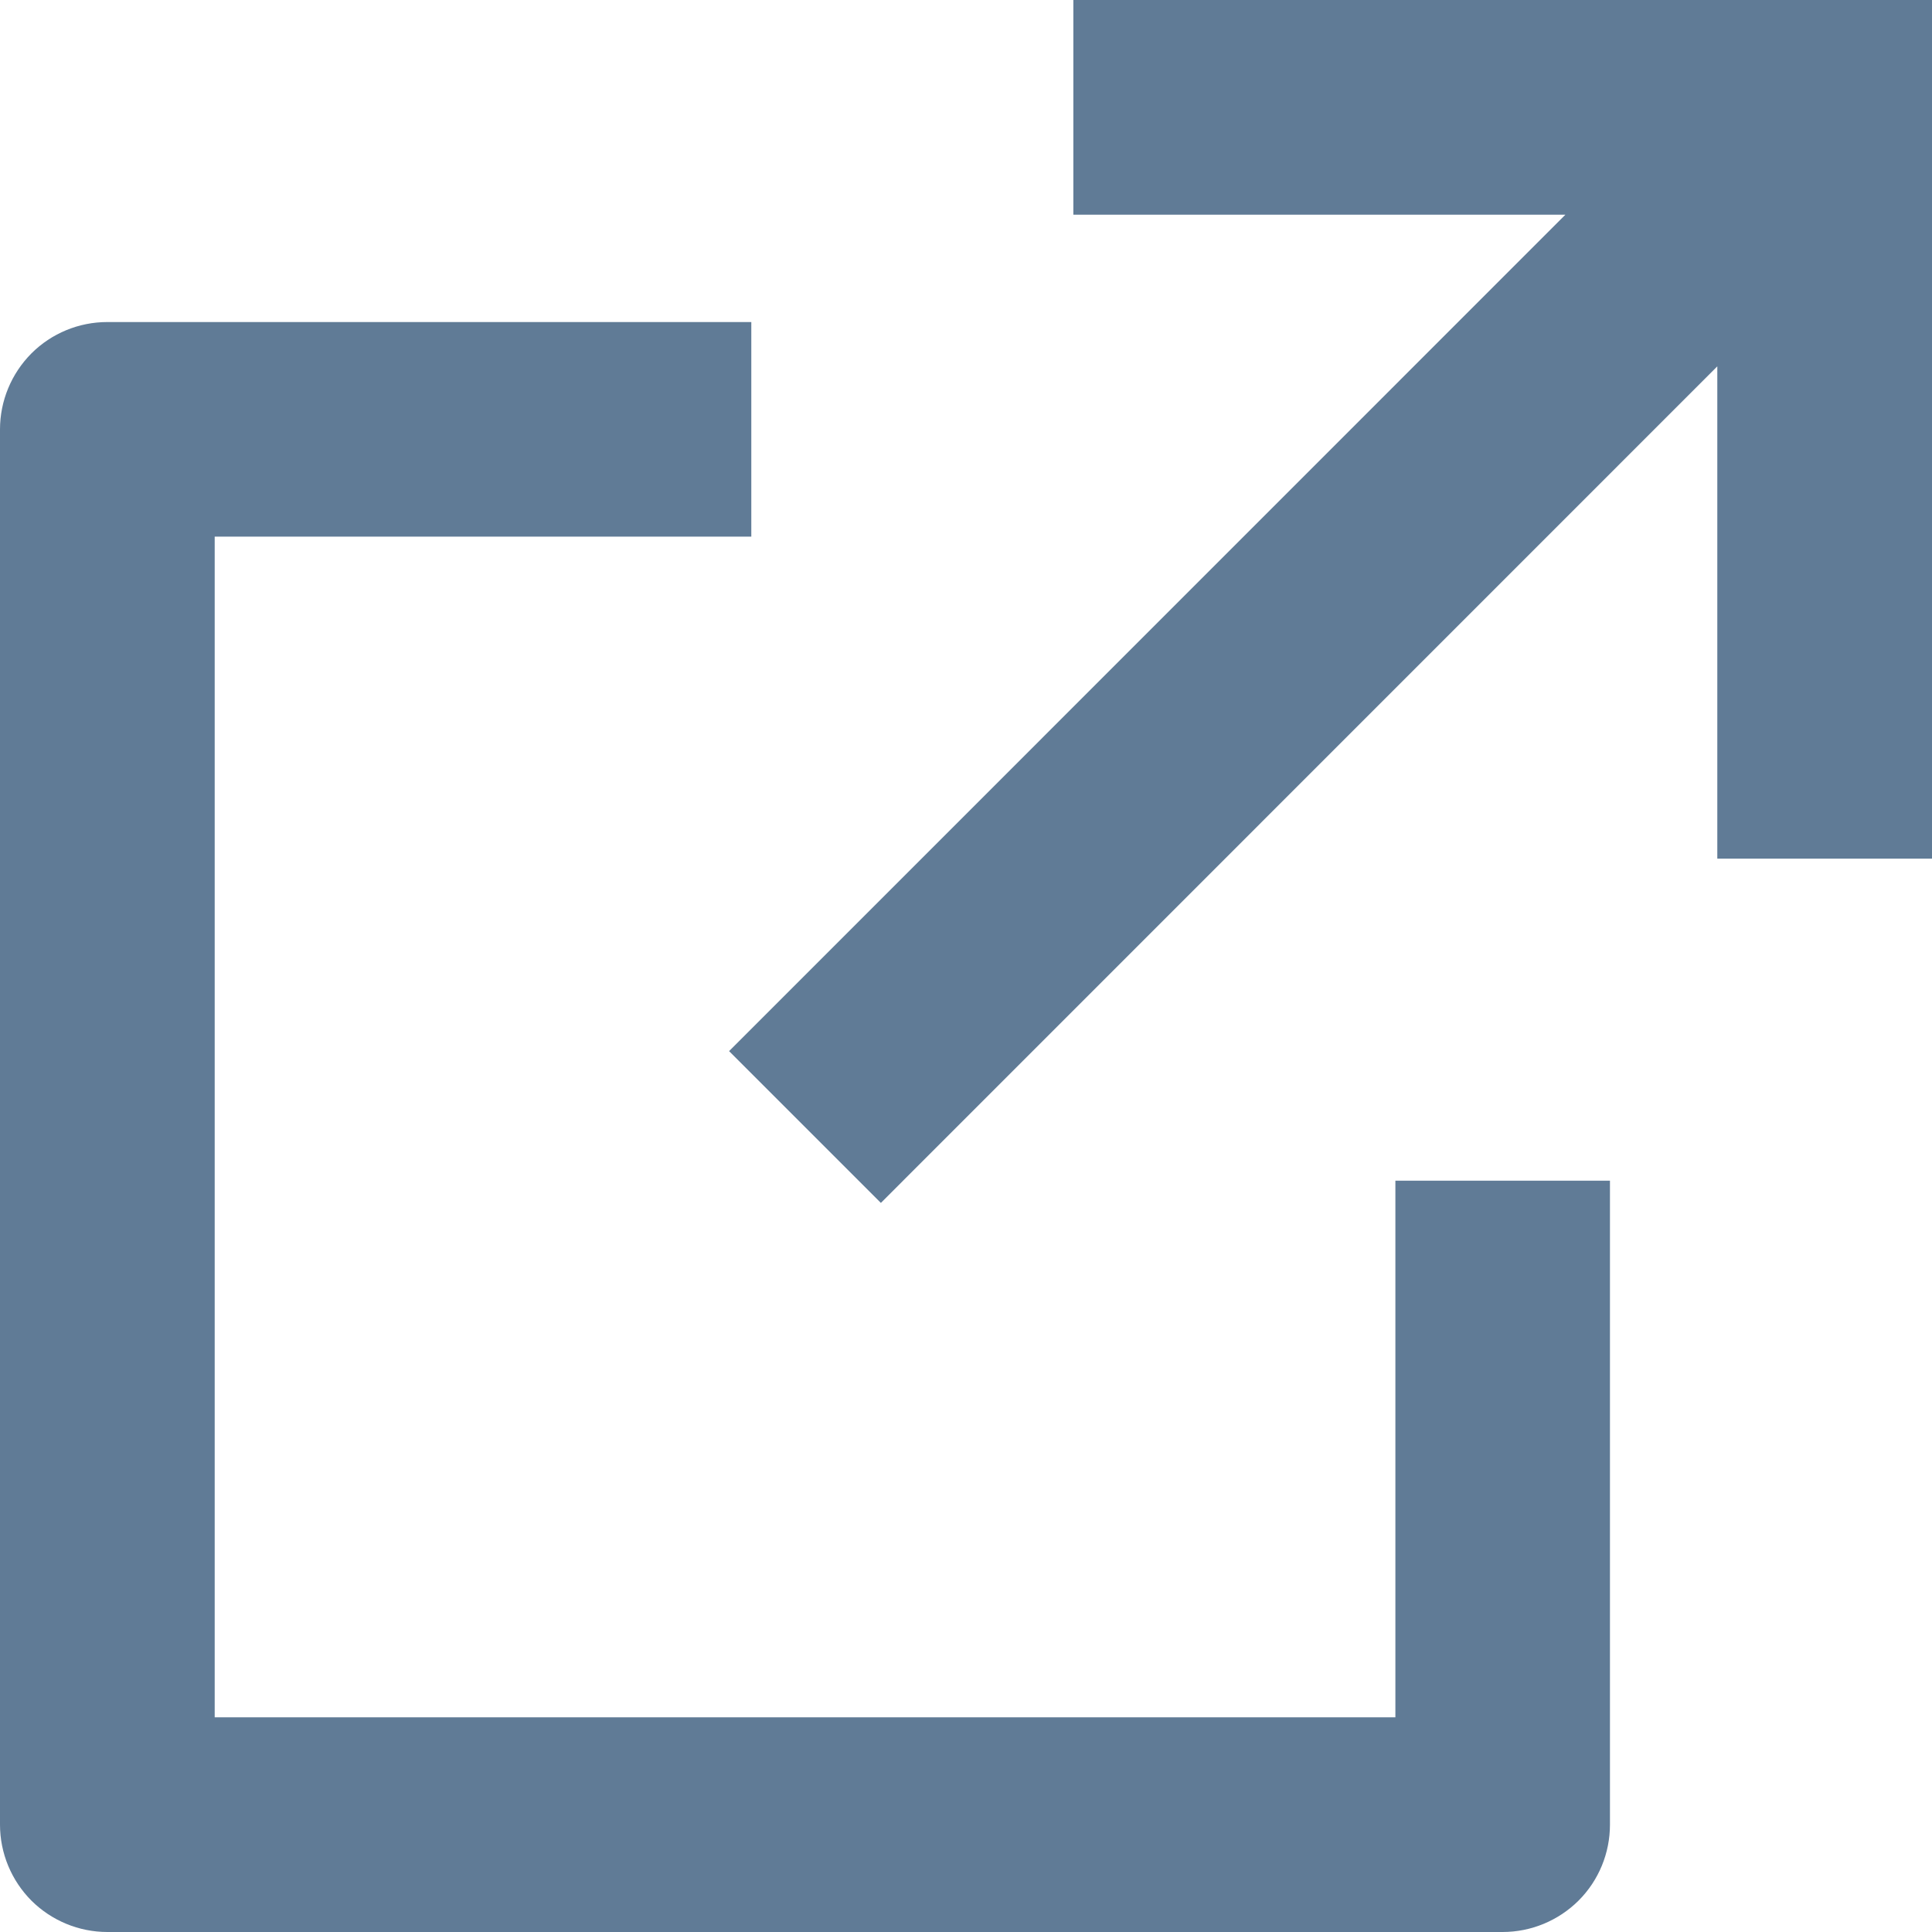
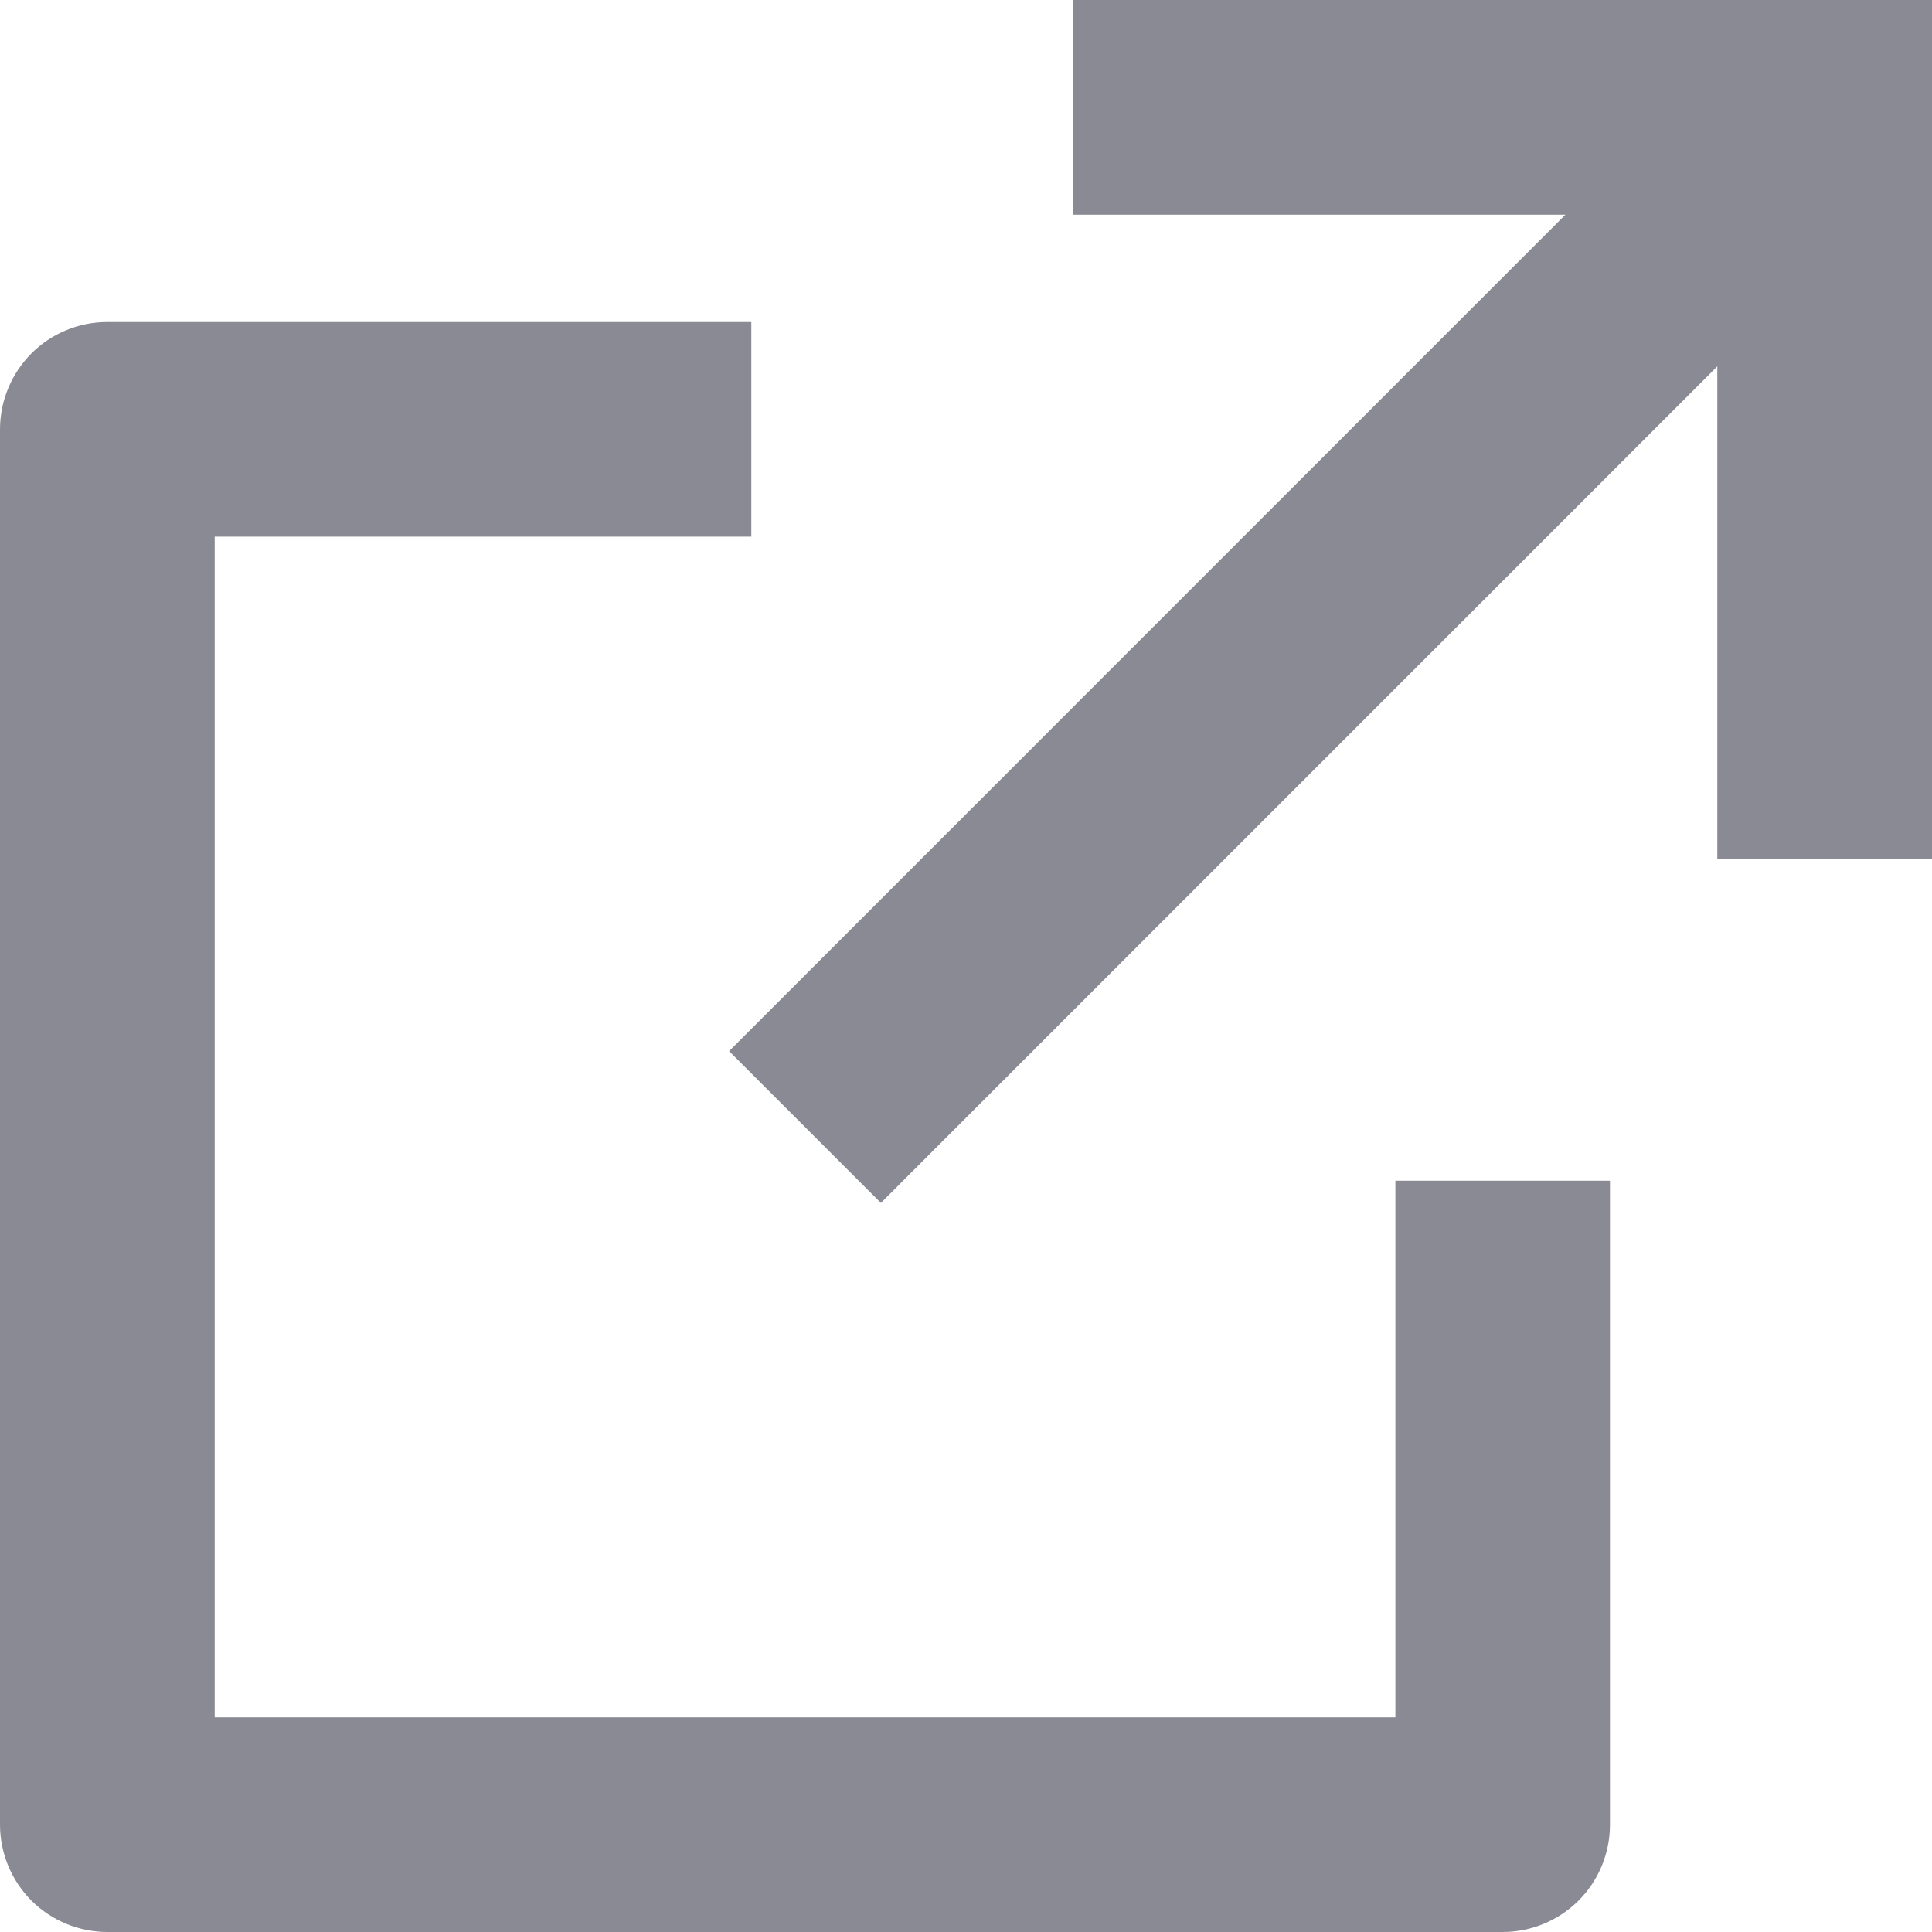
<svg xmlns="http://www.w3.org/2000/svg" width="16" height="16" viewBox="0 0 16 16" fill="none">
-   <path d="M6.222 2.667V4.444H1.778V14.222H11.556V9.778H13.333V15.111C13.333 15.347 13.24 15.573 13.073 15.74C12.906 15.906 12.68 16 12.444 16H0.889C0.653 16 0.427 15.906 0.26 15.74C0.094 15.573 0 15.347 0 15.111V3.556C0 3.32 0.094 3.094 0.26 2.927C0.427 2.76 0.653 2.667 0.889 2.667H6.222ZM16 0V7.111H14.222V3.034L7.295 9.962L6.038 8.705L12.964 1.778H8.889V0H16Z" fill="#607B96" />
+   <path d="M6.222 2.667V4.444H1.778V14.222H11.556V9.778H13.333V15.111C13.333 15.347 13.24 15.573 13.073 15.74C12.906 15.906 12.68 16 12.444 16H0.889C0.653 16 0.427 15.906 0.26 15.74C0.094 15.573 0 15.347 0 15.111V3.556C0 3.32 0.094 3.094 0.26 2.927C0.427 2.76 0.653 2.667 0.889 2.667H6.222ZM16 0V7.111H14.222V3.034L7.295 9.962L6.038 8.705L12.964 1.778H8.889V0H16Z" fill="#8a8a94" />
</svg>
